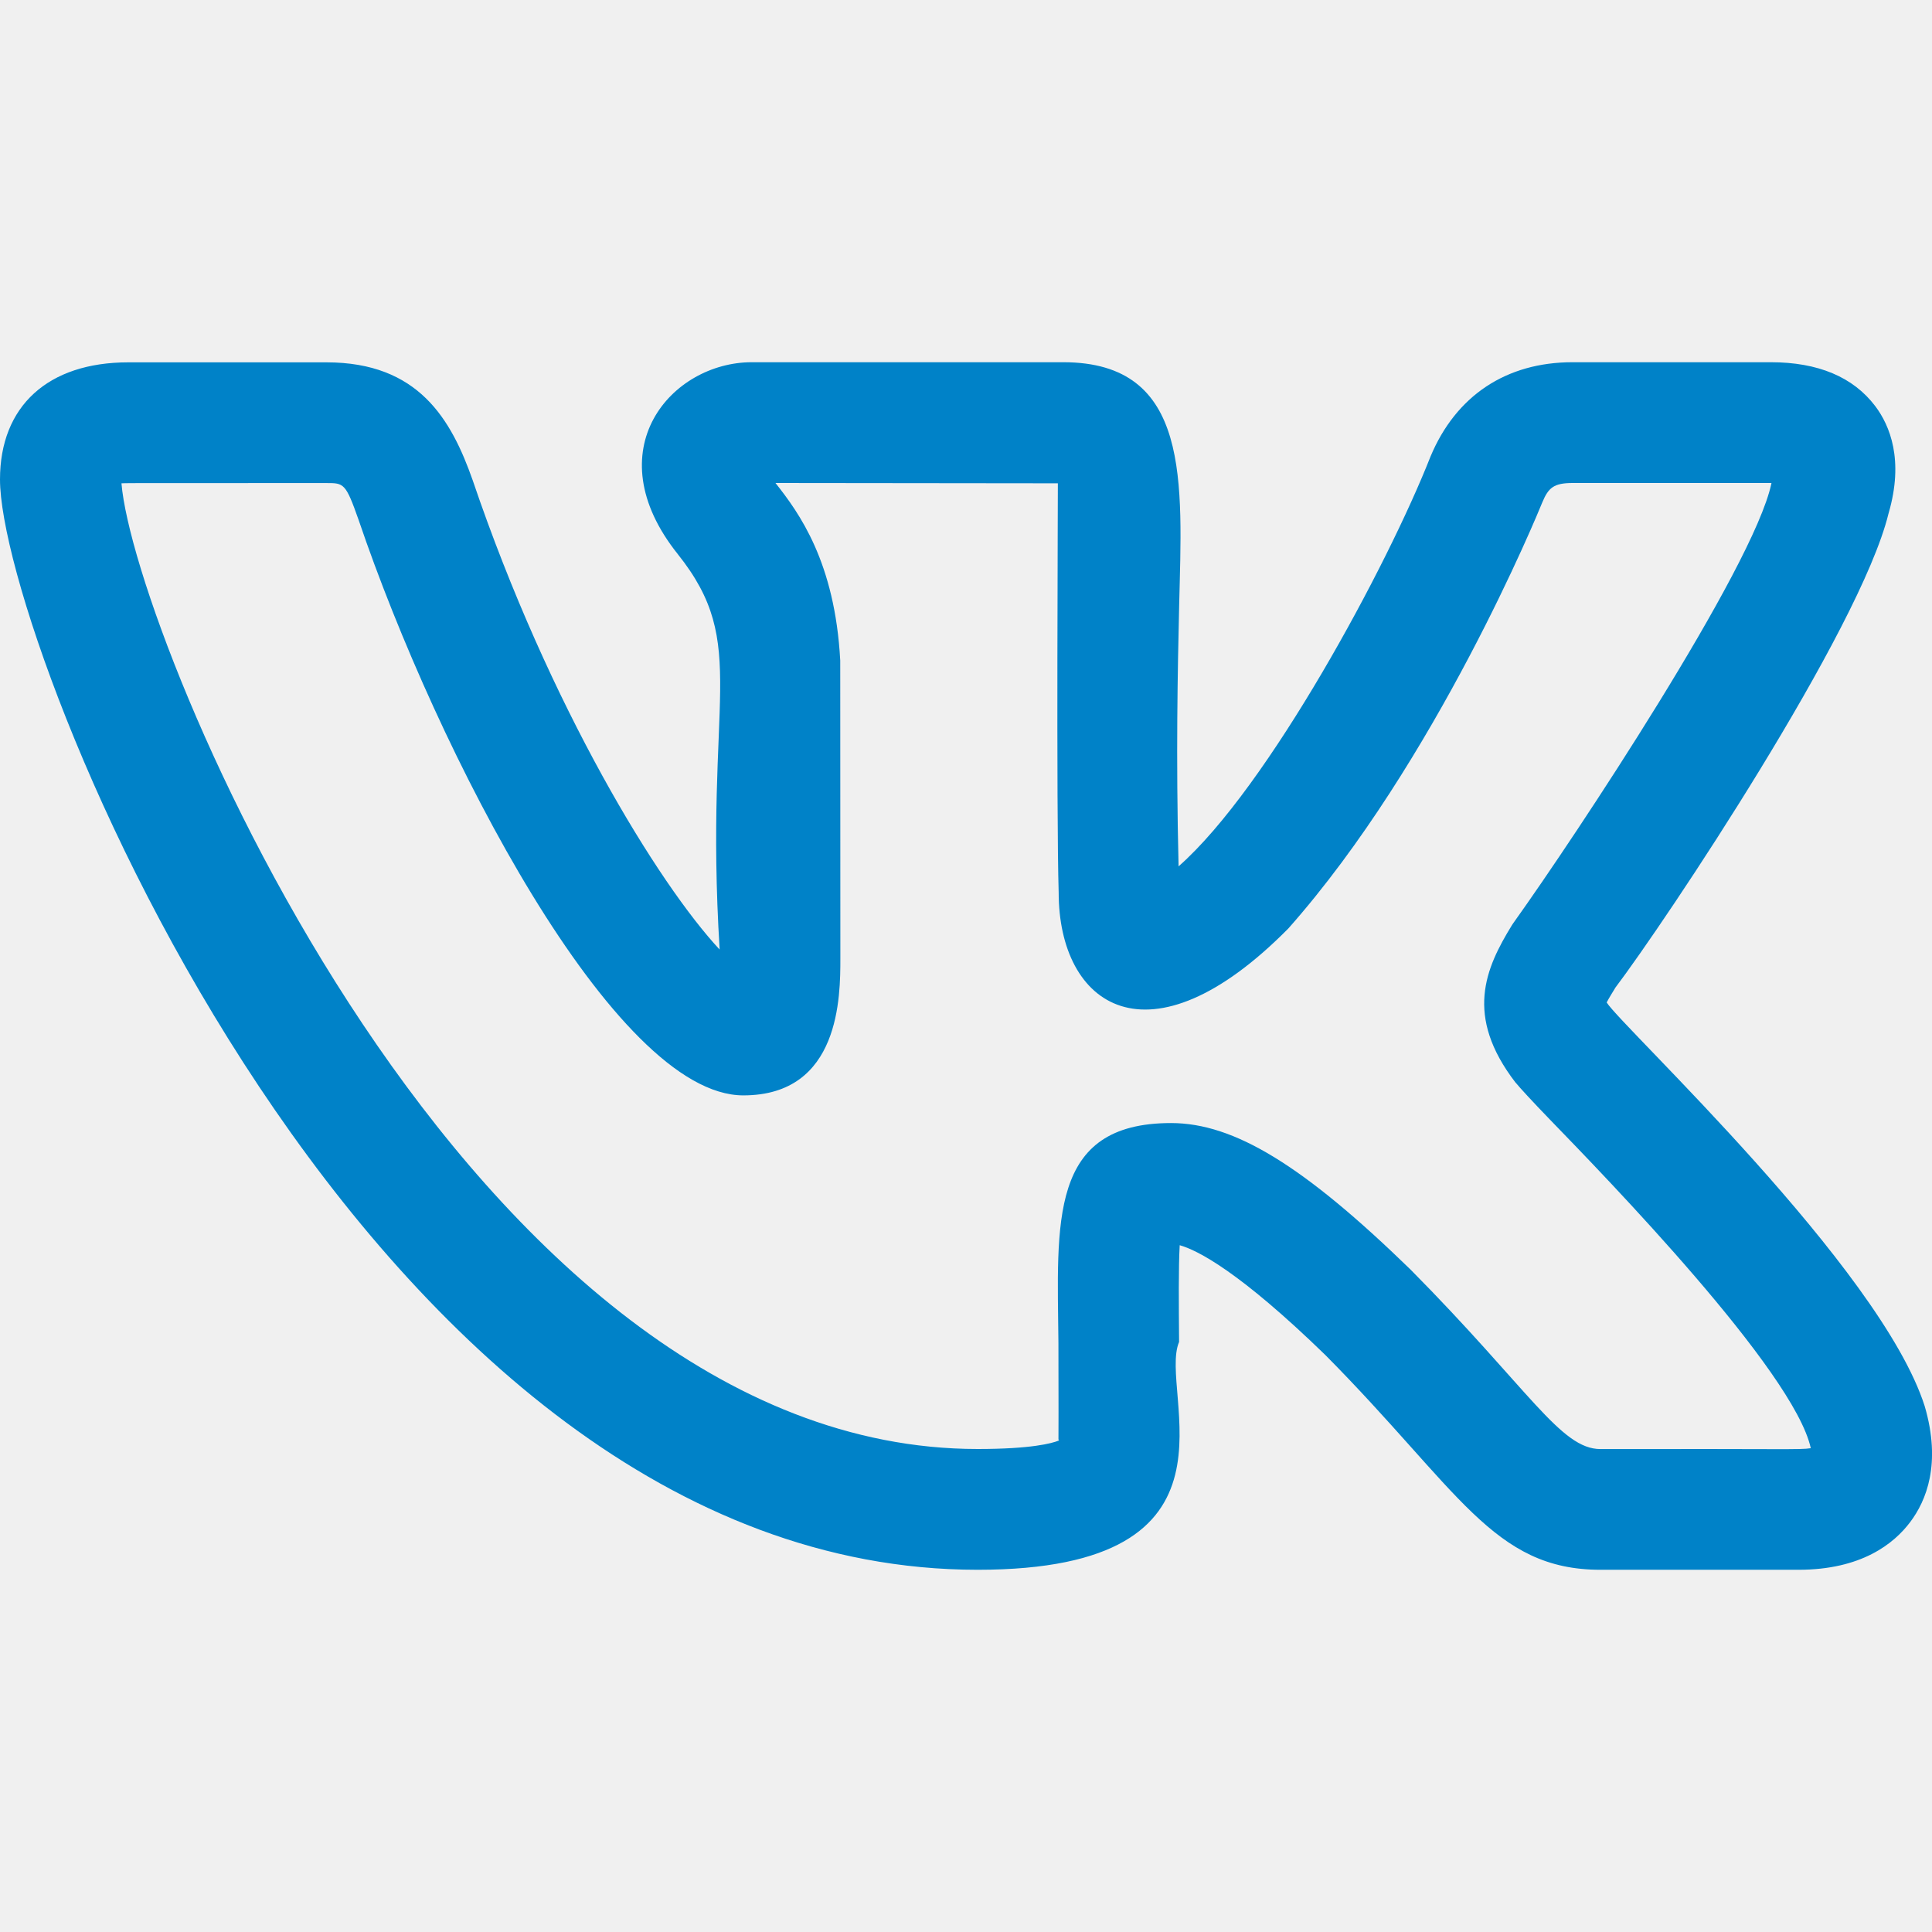
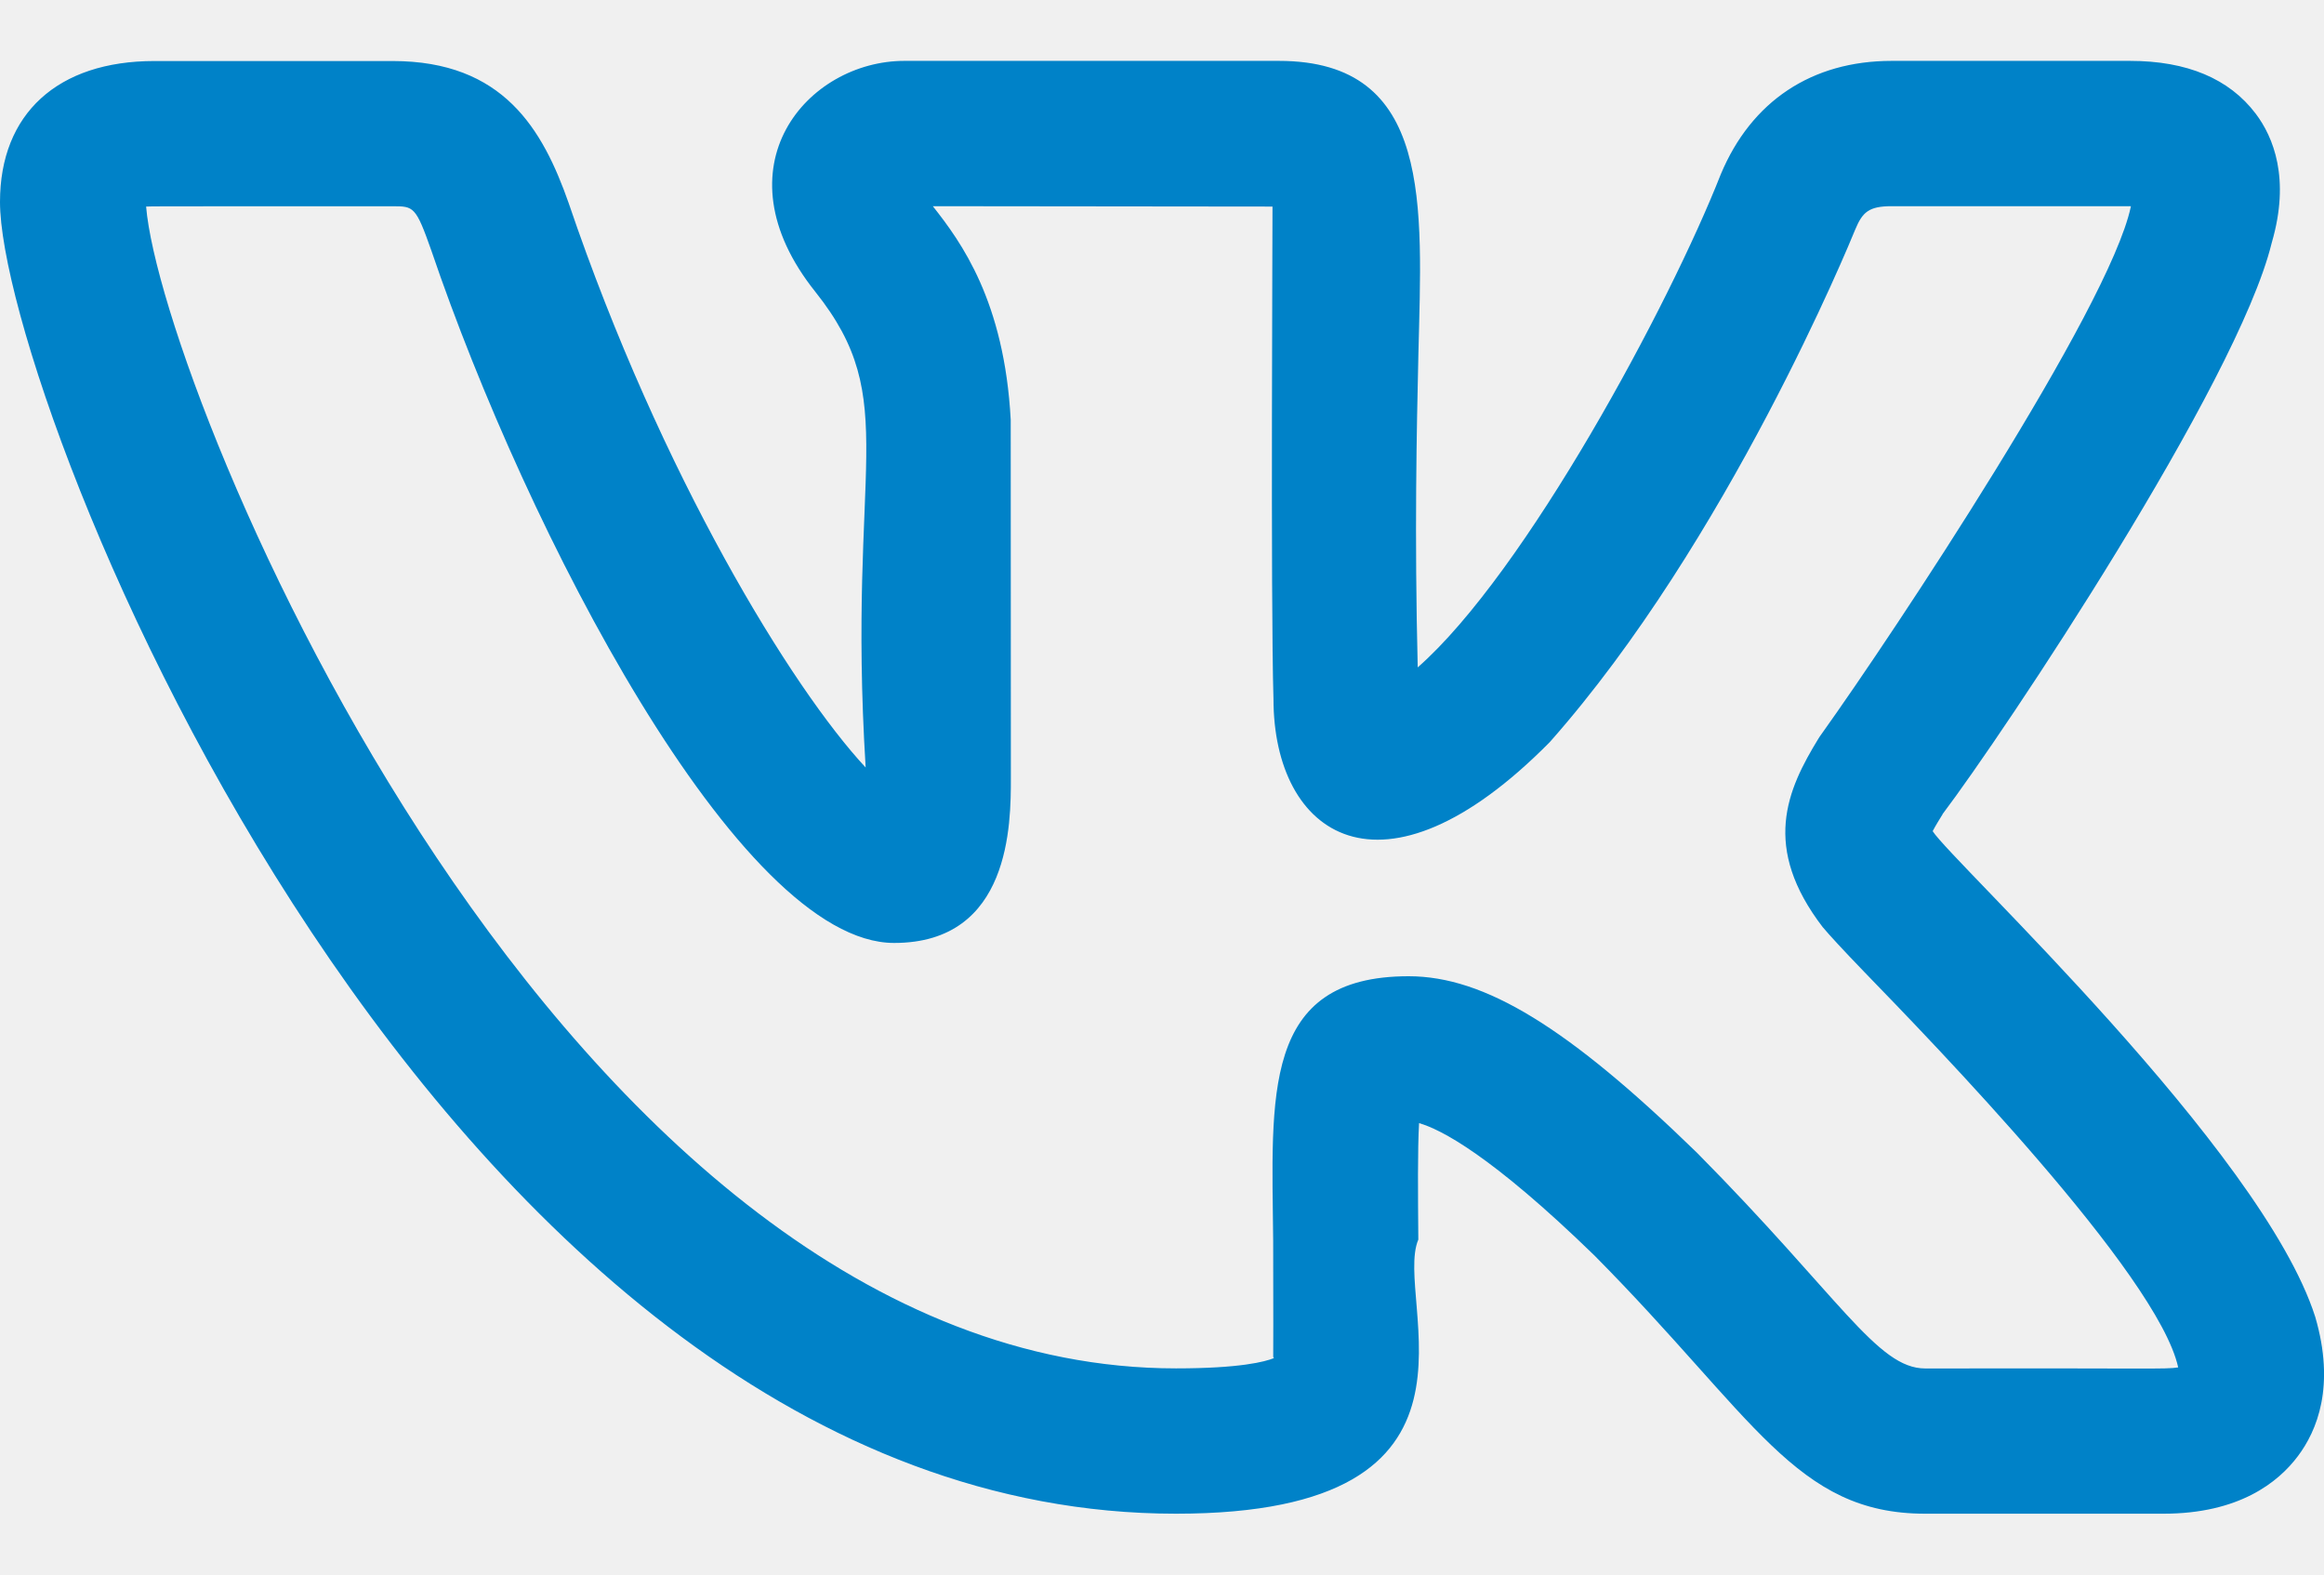
- <svg xmlns="http://www.w3.org/2000/svg" width="31" height="31" viewBox="0 0 31 31" fill="none">
-   <g clip-path="url(#clip0)">
-     <path d="M15.687 25.188C20.172 25.188 18.573 22.348 18.919 21.532C18.914 20.922 18.909 20.336 18.929 19.98C19.213 20.06 19.884 20.399 21.269 21.745C23.406 23.902 23.953 25.188 25.68 25.188H28.858C29.866 25.188 30.39 24.77 30.652 24.42C30.906 24.082 31.154 23.488 30.883 22.563C30.173 20.336 26.037 16.491 25.78 16.085C25.819 16.01 25.881 15.911 25.913 15.859H25.911C26.727 14.78 29.843 10.113 30.301 8.245C30.302 8.242 30.304 8.238 30.304 8.234C30.552 7.382 30.325 6.829 30.089 6.516C29.735 6.049 29.172 5.812 28.412 5.812H25.233C24.168 5.812 23.361 6.349 22.953 7.326C22.27 9.064 20.35 12.636 18.911 13.901C18.867 12.109 18.897 10.742 18.92 9.725C18.967 7.742 19.117 5.812 17.059 5.812H12.063C10.774 5.812 9.54 7.22 10.876 8.892C12.043 10.357 11.296 11.173 11.547 15.236C10.566 14.184 8.819 11.341 7.585 7.707C7.239 6.724 6.714 5.814 5.238 5.814H2.059C0.77 5.814 0 6.516 0 7.693C0 10.336 5.85 25.188 15.687 25.188ZM5.238 7.751C5.518 7.751 5.546 7.751 5.754 8.342C7.019 12.066 9.855 17.576 11.927 17.576C13.484 17.576 13.484 15.98 13.484 15.38L13.482 10.598C13.397 9.016 12.821 8.228 12.443 7.75L16.974 7.755C16.976 7.777 16.948 13.044 16.987 14.321C16.987 16.133 18.426 17.171 20.672 14.898C23.042 12.223 24.681 8.224 24.747 8.061C24.844 7.829 24.928 7.75 25.233 7.75H28.412H28.424C28.423 7.754 28.423 7.758 28.422 7.762C28.131 9.118 25.262 13.44 24.303 14.782C24.287 14.803 24.273 14.825 24.259 14.846C23.836 15.536 23.493 16.298 24.317 17.37H24.318C24.393 17.461 24.588 17.673 24.872 17.967C25.756 18.879 28.786 21.997 29.055 23.237C28.877 23.265 28.683 23.245 25.68 23.251C25.04 23.251 24.54 22.296 22.633 20.371C20.917 18.702 19.804 18.02 18.79 18.02C16.821 18.02 16.965 19.618 16.983 21.55C16.989 23.645 16.976 22.983 16.991 23.114C16.876 23.16 16.546 23.25 15.687 23.25C7.492 23.25 2.155 10.242 1.949 7.755C2.02 7.749 2.998 7.753 5.238 7.751Z" fill="#0082C8" />
-   </g>
-   <defs>
-     <clipPath id="clip0">
-       <rect width="31" height="31" fill="white" />
-     </clipPath>
-   </defs>
+ <svg xmlns="http://www.w3.org/2000/svg" width="31" height="21" viewBox="0 0 31 21" fill="none">
+   <path d="M15.687 20.188C20.172 20.188 18.573 17.348 18.919 16.532C18.914 15.922 18.909 15.336 18.929 14.979C19.213 15.06 19.884 15.399 21.269 16.745C23.406 18.902 23.953 20.188 25.68 20.188H28.858C29.866 20.188 30.39 19.77 30.652 19.42C30.906 19.082 31.154 18.488 30.883 17.563C30.173 15.336 26.037 11.491 25.78 11.085C25.819 11.01 25.881 10.911 25.913 10.859H25.911C26.727 9.781 29.843 5.112 30.301 3.245C30.302 3.242 30.304 3.238 30.304 3.234C30.552 2.382 30.325 1.829 30.089 1.516C29.735 1.049 29.172 0.812 28.412 0.812H25.233C24.168 0.812 23.361 1.349 22.953 2.326C22.27 4.064 20.35 7.636 18.911 8.901C18.867 7.109 18.897 5.742 18.92 4.725C18.967 2.742 19.117 0.812 17.059 0.812H12.063C10.774 0.812 9.54 2.22 10.876 3.892C12.043 5.357 11.296 6.173 11.547 10.236C10.566 9.184 8.819 6.341 7.585 2.707C7.239 1.724 6.714 0.814 5.238 0.814H2.059C0.77 0.814 0 1.516 0 2.693C0 5.336 5.85 20.188 15.687 20.188ZM5.238 2.751C5.518 2.751 5.546 2.751 5.754 3.342C7.019 7.065 9.855 12.576 11.927 12.576C13.484 12.576 13.484 10.98 13.484 10.38L13.482 5.598C13.397 4.016 12.821 3.228 12.443 2.75L16.974 2.755C16.976 2.777 16.948 8.045 16.987 9.321C16.987 11.133 18.426 12.171 20.672 9.898C23.042 7.223 24.681 3.224 24.747 3.061C24.844 2.829 24.928 2.75 25.233 2.75H28.412H28.424C28.423 2.754 28.423 2.758 28.422 2.762C28.131 4.118 25.262 8.44 24.303 9.782C24.287 9.803 24.273 9.824 24.259 9.846C23.836 10.536 23.493 11.298 24.317 12.37H24.318C24.393 12.461 24.588 12.673 24.872 12.967C25.756 13.879 28.786 16.997 29.055 18.237C28.877 18.265 28.683 18.245 25.68 18.251C25.04 18.251 24.54 17.296 22.633 15.371C20.917 13.702 19.804 13.02 18.79 13.02C16.821 13.02 16.965 14.618 16.983 16.55C16.989 18.645 16.976 17.983 16.991 18.114C16.876 18.16 16.546 18.25 15.687 18.25C7.492 18.25 2.155 5.242 1.949 2.755C2.02 2.749 2.998 2.753 5.238 2.751Z" fill="#0082C8" />
</svg>
